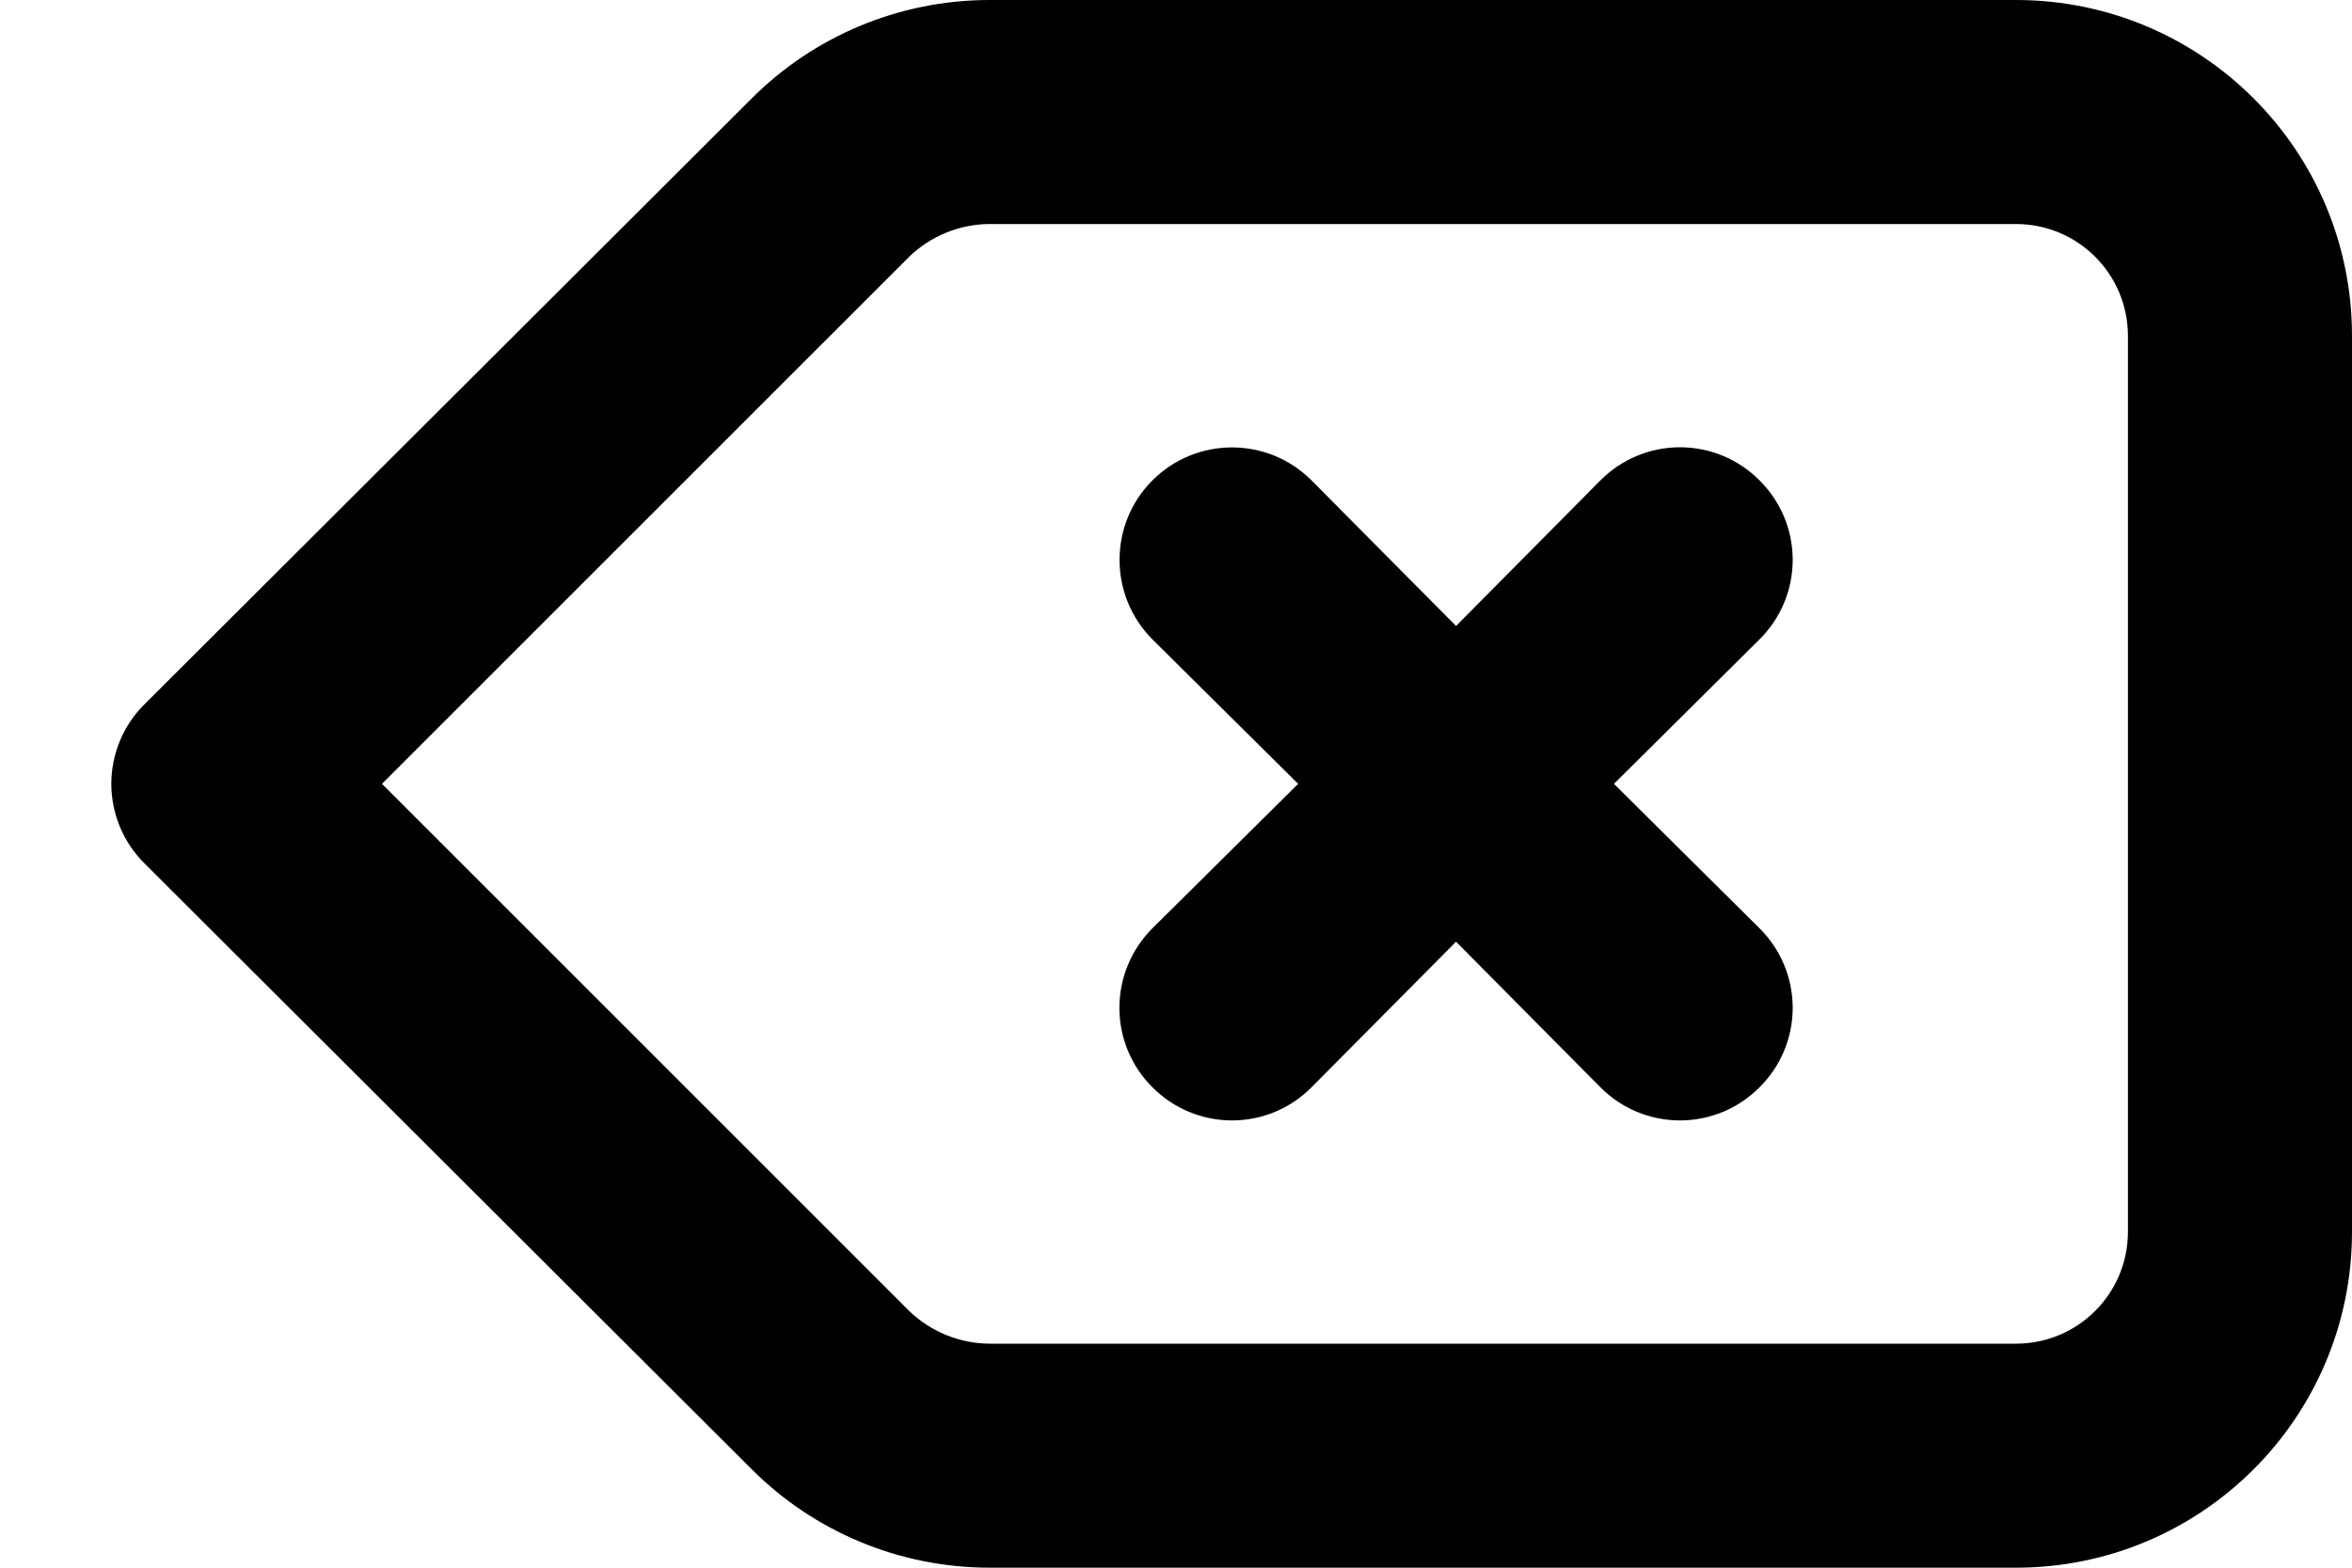
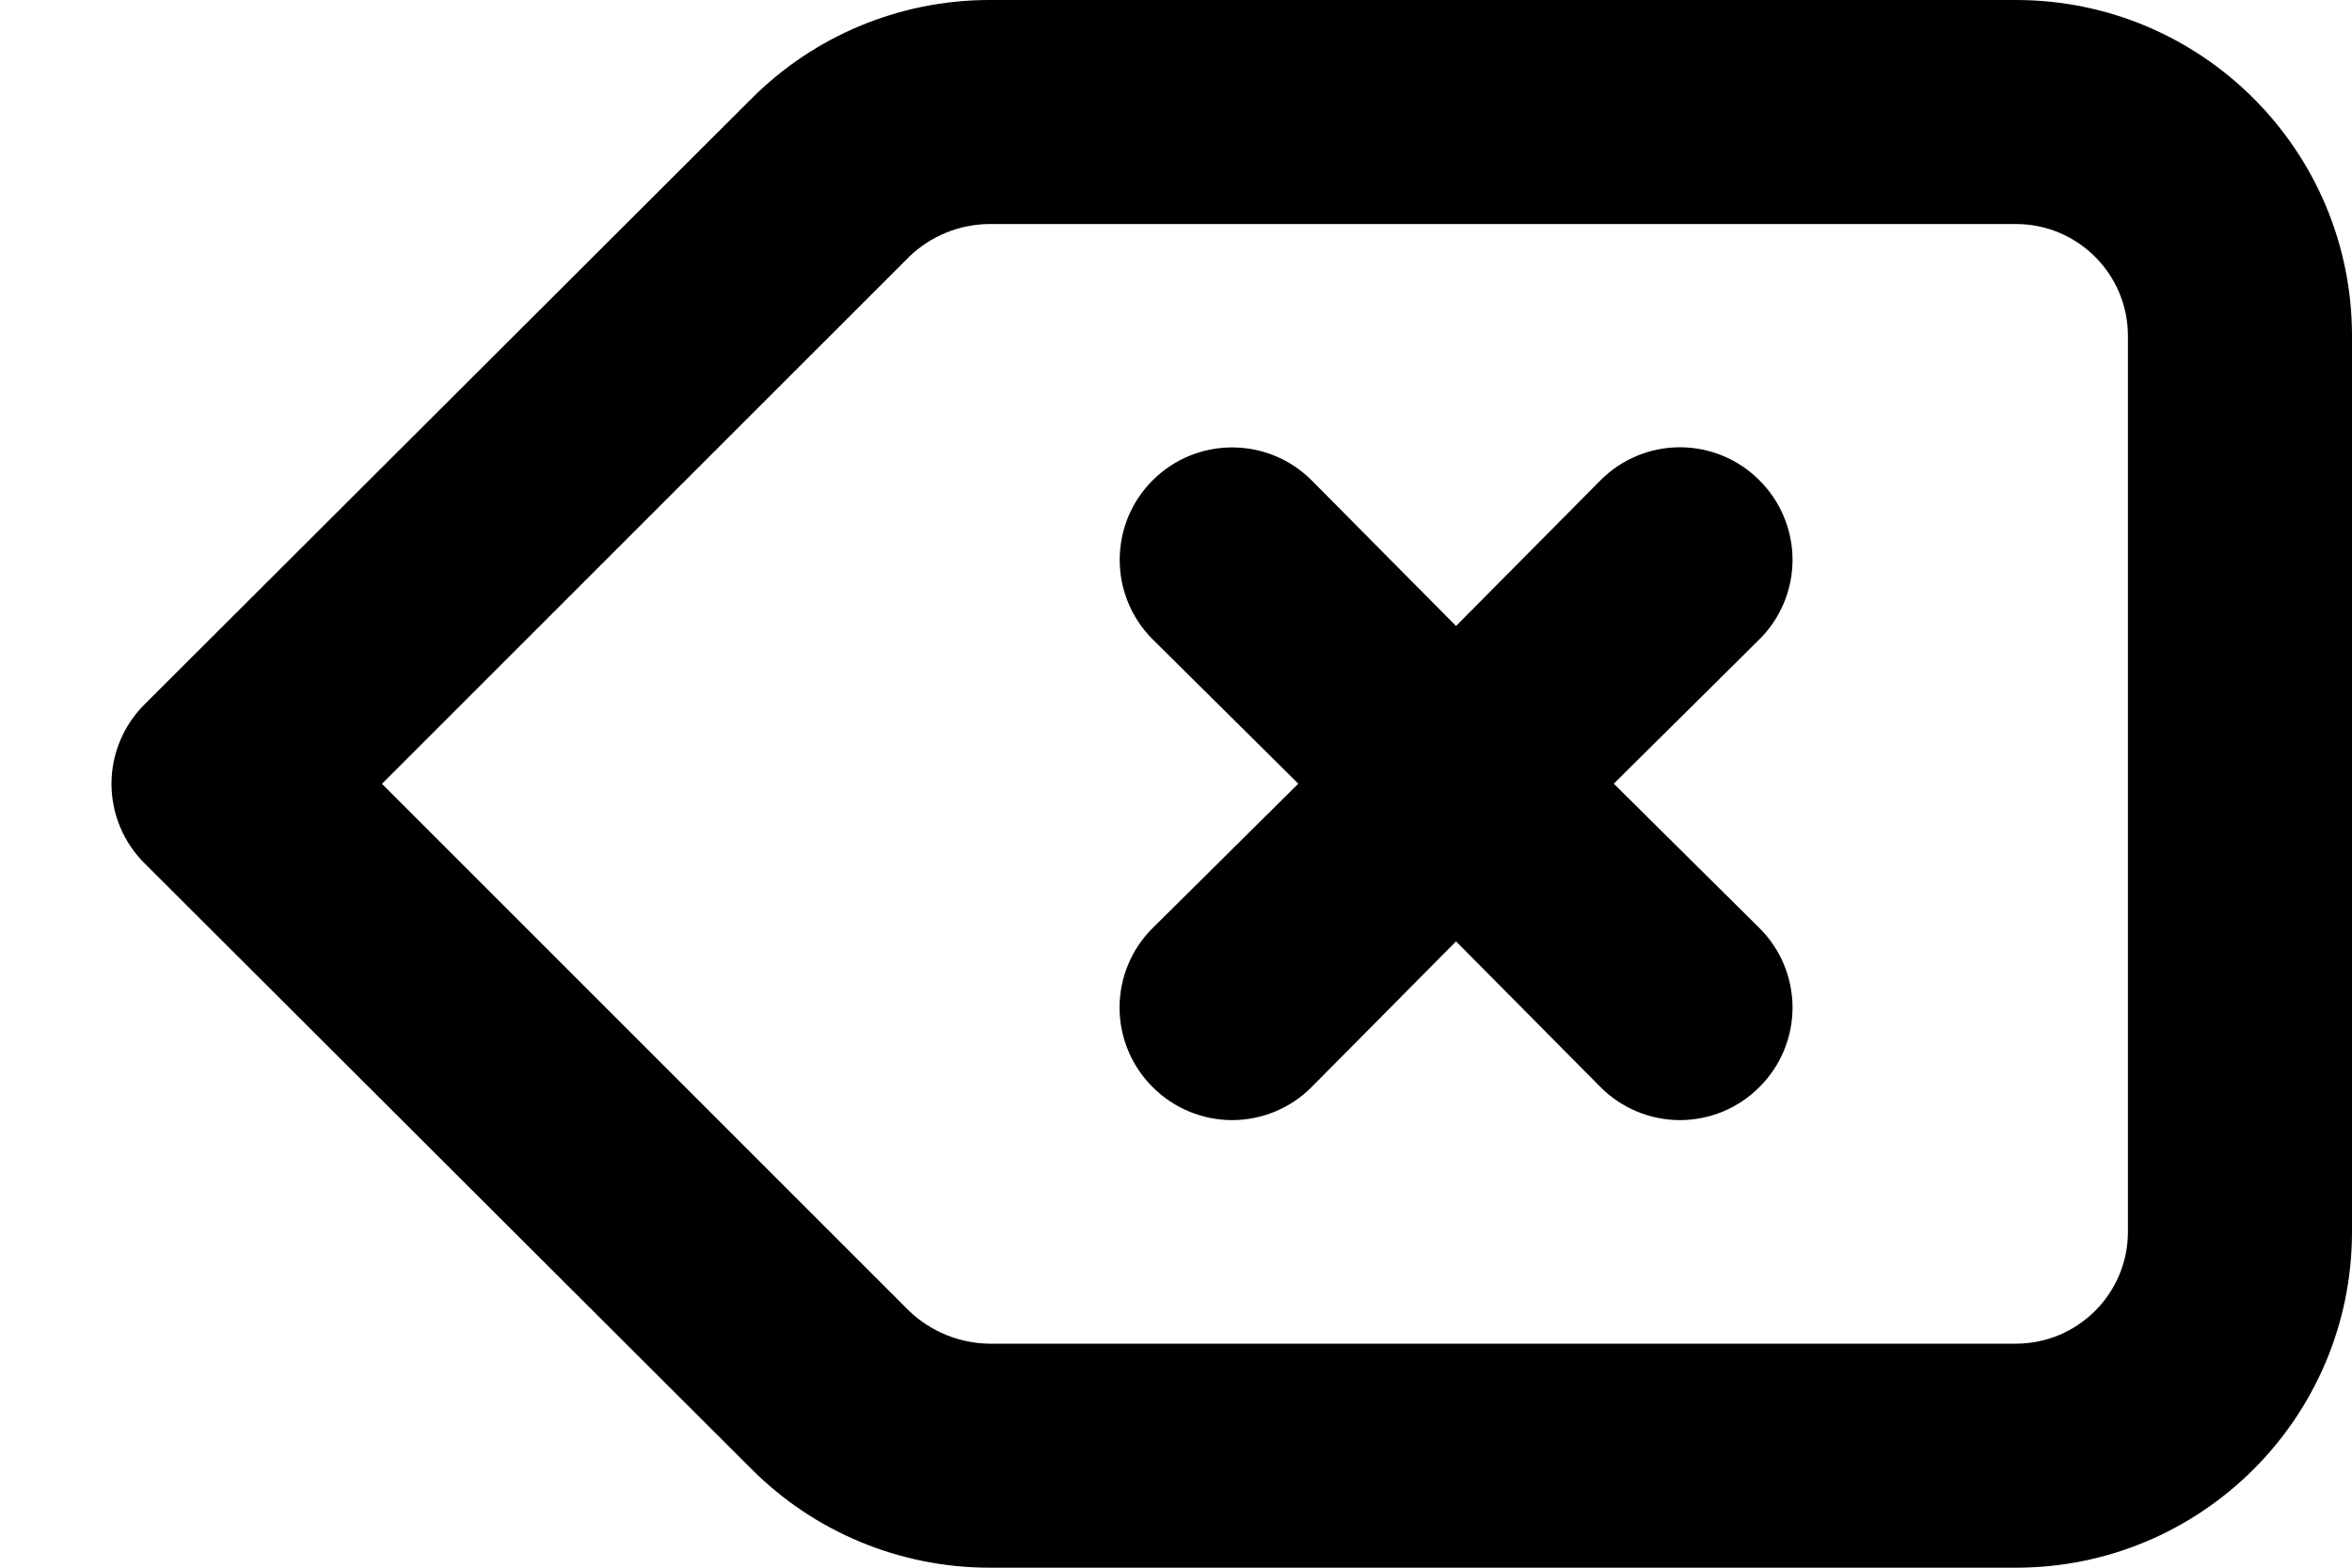
- <svg xmlns="http://www.w3.org/2000/svg" width="15px" height="10px" viewBox="0 0 15 10" version="1.1">
-   <g id="Page-1" stroke="none" stroke-width="1" fill="none" fill-rule="evenodd">
-     <g id="Home-account-menu" transform="translate(-32, -589)" fill="#000000" fill-rule="nonzero">
-       <g id="log-out" transform="translate(32, 589)">
-         <path d="M12.857,0 L6.307,0 C5.739,0.001 5.194,0.227 4.793,0.629 L0.921,4.493 C0.786,4.627 0.71,4.81 0.71,5 C0.71,5.19 0.786,5.373 0.921,5.507 L4.793,9.371 C5.194,9.773 5.739,9.999 6.307,10 L12.857,10 C14.041,10 15,9.041 15,7.857 L15,2.143 C15,0.959 14.041,0 12.857,0 Z M13.571,7.857 C13.571,8.252 13.252,8.571 12.857,8.571 L6.307,8.571 C6.118,8.569 5.937,8.495 5.8,8.364 L2.436,5 L5.8,1.636 C5.937,1.505 6.118,1.431 6.307,1.429 L12.857,1.429 C13.252,1.429 13.571,1.748 13.571,2.143 L13.571,7.857 Z M11.221,3.064 C11.087,2.929 10.905,2.853 10.714,2.853 C10.524,2.853 10.341,2.929 10.207,3.064 L9.286,3.993 L8.364,3.064 C8.084,2.784 7.63,2.784 7.35,3.064 C7.07,3.344 7.07,3.798 7.35,4.079 L8.279,5 L7.35,5.921 C7.215,6.056 7.139,6.238 7.139,6.429 C7.139,6.619 7.215,6.802 7.35,6.936 C7.484,7.071 7.667,7.147 7.857,7.147 C8.048,7.147 8.23,7.071 8.364,6.936 L9.286,6.007 L10.207,6.936 C10.341,7.071 10.524,7.147 10.714,7.147 C10.905,7.147 11.087,7.071 11.221,6.936 C11.357,6.802 11.433,6.619 11.433,6.429 C11.433,6.238 11.357,6.056 11.221,5.921 L10.293,5 L11.221,4.079 C11.357,3.944 11.433,3.762 11.433,3.571 C11.433,3.381 11.357,3.198 11.221,3.064 Z" id="Shape" />
-       </g>
-     </g>
-   </g>
+ <svg xmlns="http://www.w3.org/2000/svg" height="10" viewBox="0 0 15 10" width="15">
+   <path d="m12.857 0h-6.55c-.568.001-1.113.227-1.514.629l-3.871 3.864c-.135.134-.211.317-.211.507s.076.373.211.507l3.871 3.864c.401.402.946.628 1.514.629h6.55c1.183 0 2.143-.959 2.143-2.143v-5.714c0-1.183-.959-2.143-2.143-2.143zm.714 7.857c0 .394-.32.714-.714.714h-6.55c-.189-.003-.37-.077-.507-.207l-3.364-3.364 3.364-3.364c.137-.131.318-.205.507-.207h6.55c.394 0 .714.32.714.714zm-2.35-4.793c-.134-.135-.317-.211-.507-.211s-.373.076-.507.211l-.921.929-.921-.929c-.28-.28-.734-.28-1.014 0-.28.28-.28.734 0 1.014l.929.921-.929.921c-.135.134-.211.317-.211.507s.076.373.211.507c.134.135.317.211.507.211.19 0 .373-.076.507-.211l.921-.929.921.929c.134.135.317.211.507.211s.373-.076.507-.211c.135-.134.211-.317.211-.507s-.076-.373-.211-.507l-.929-.921.929-.921c.135-.134.211-.317.211-.507s-.076-.373-.211-.507z" />
</svg>
